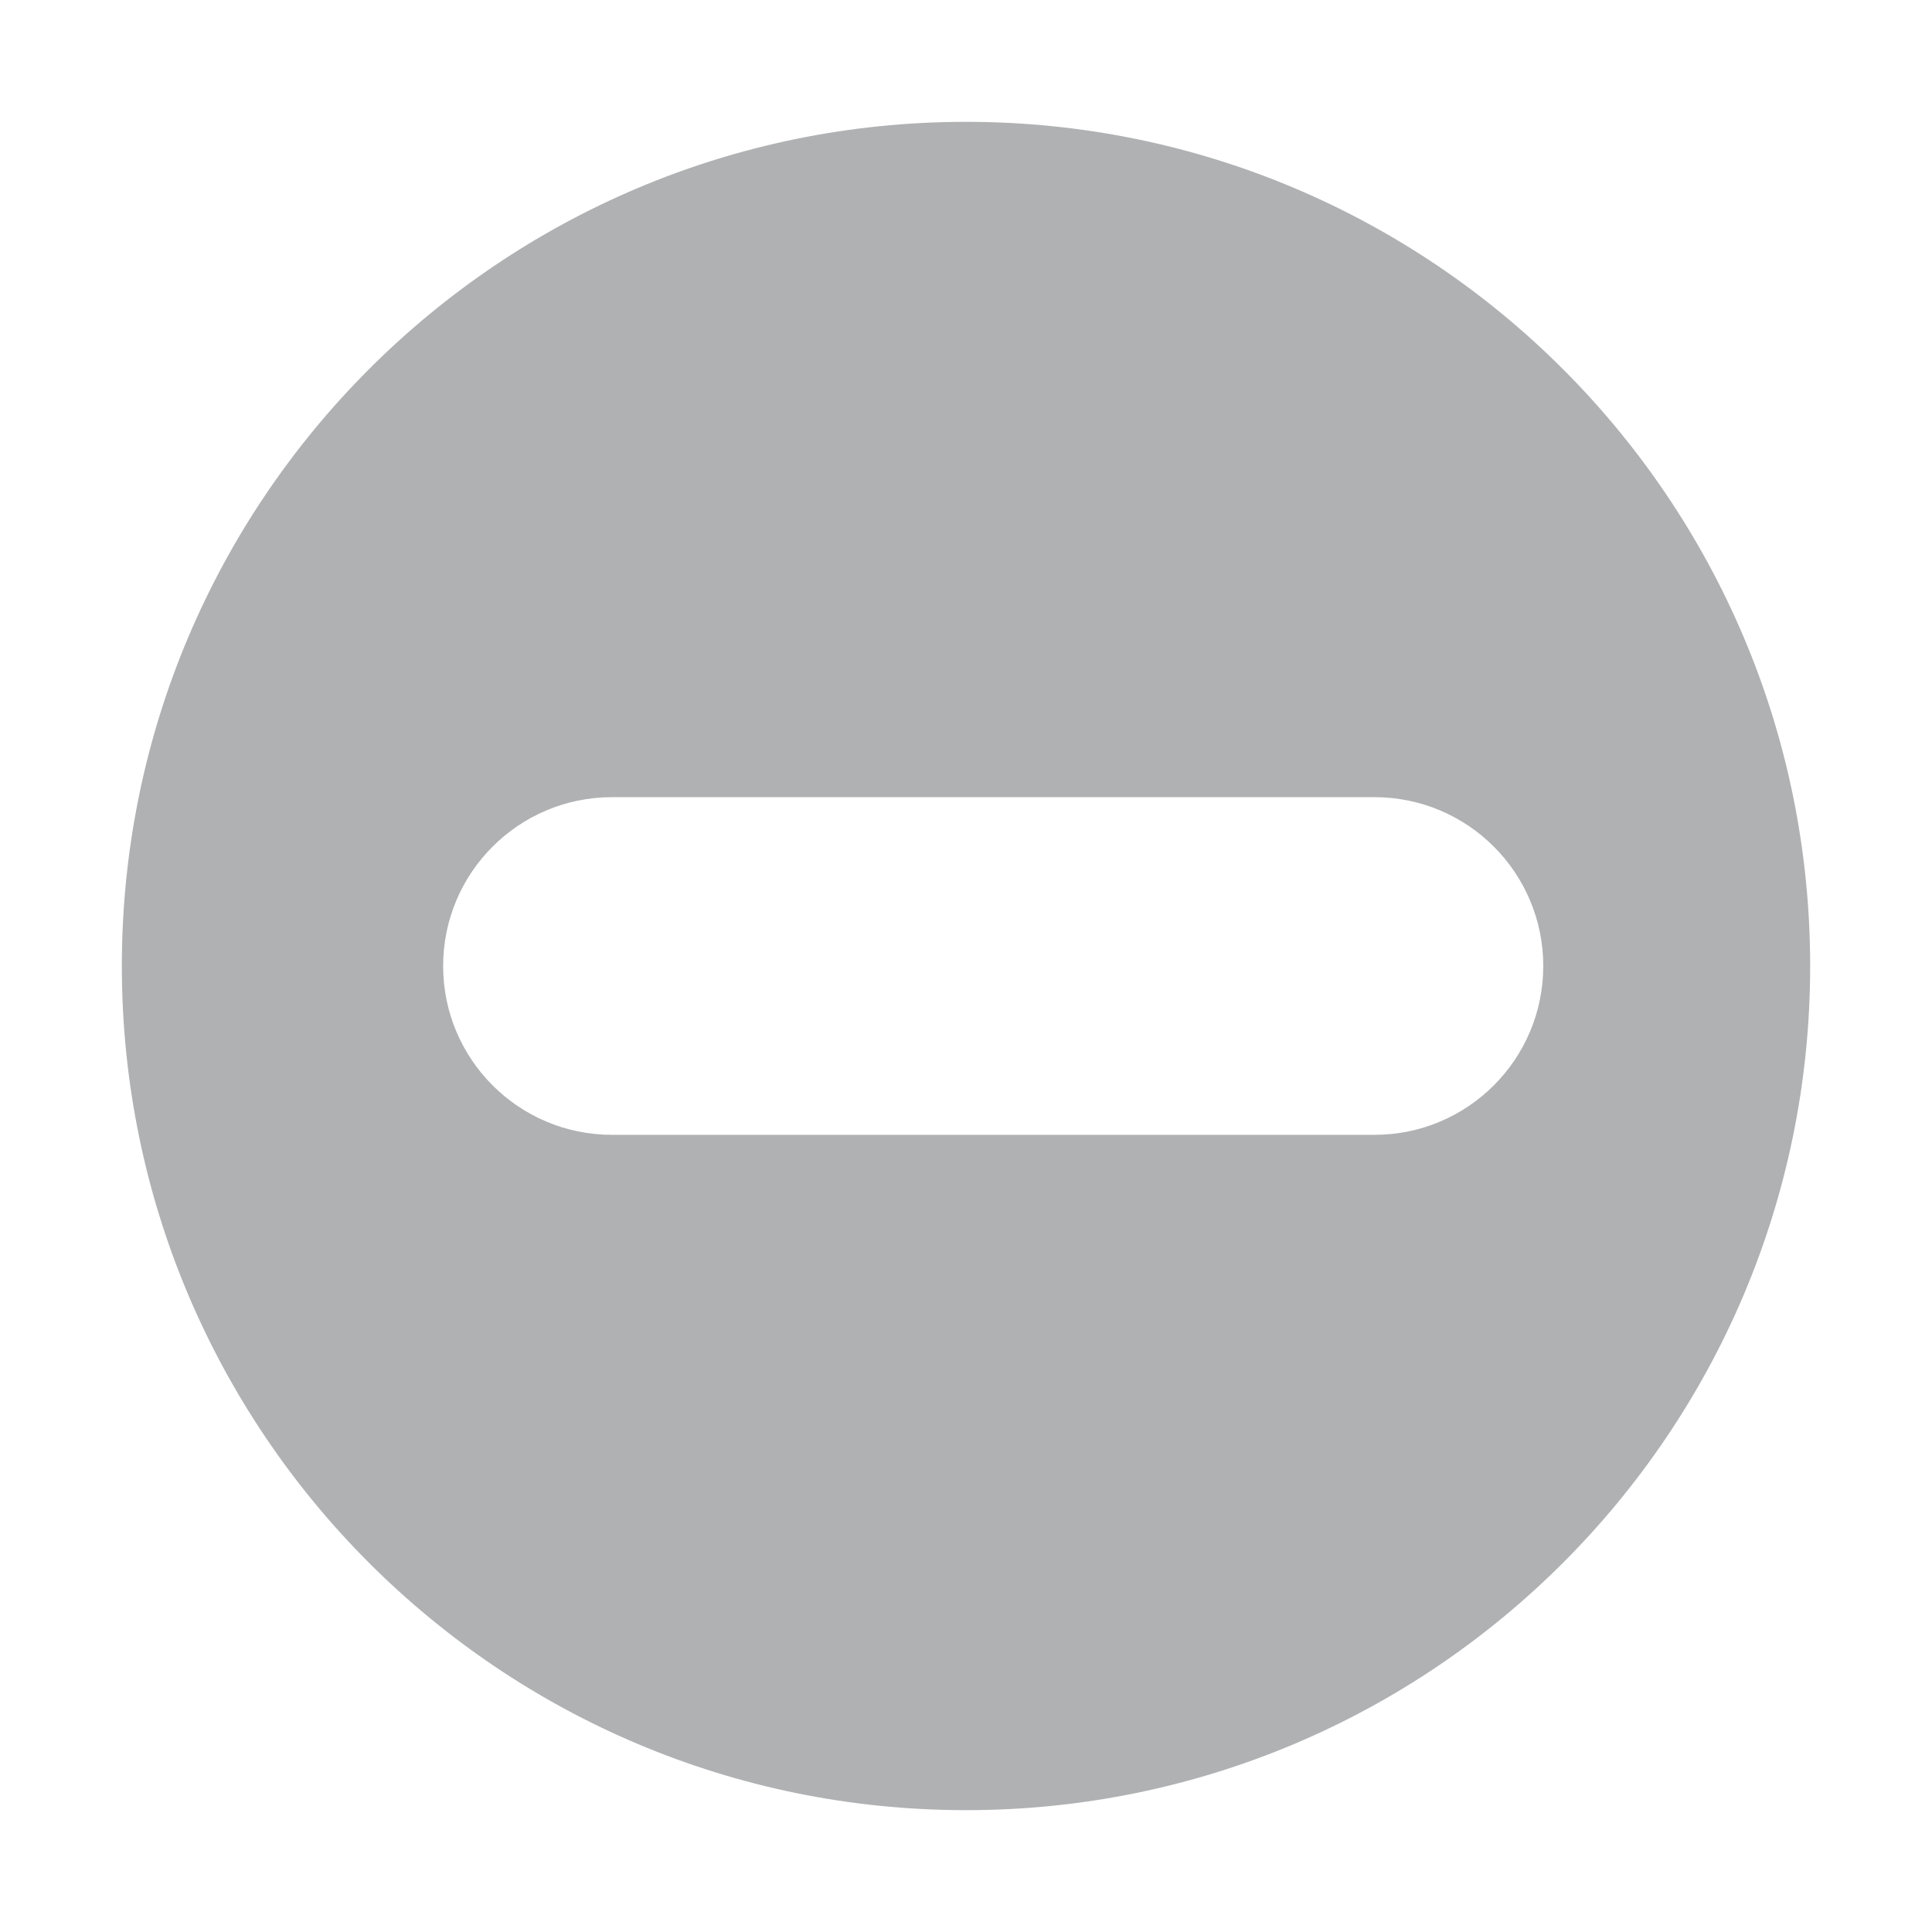
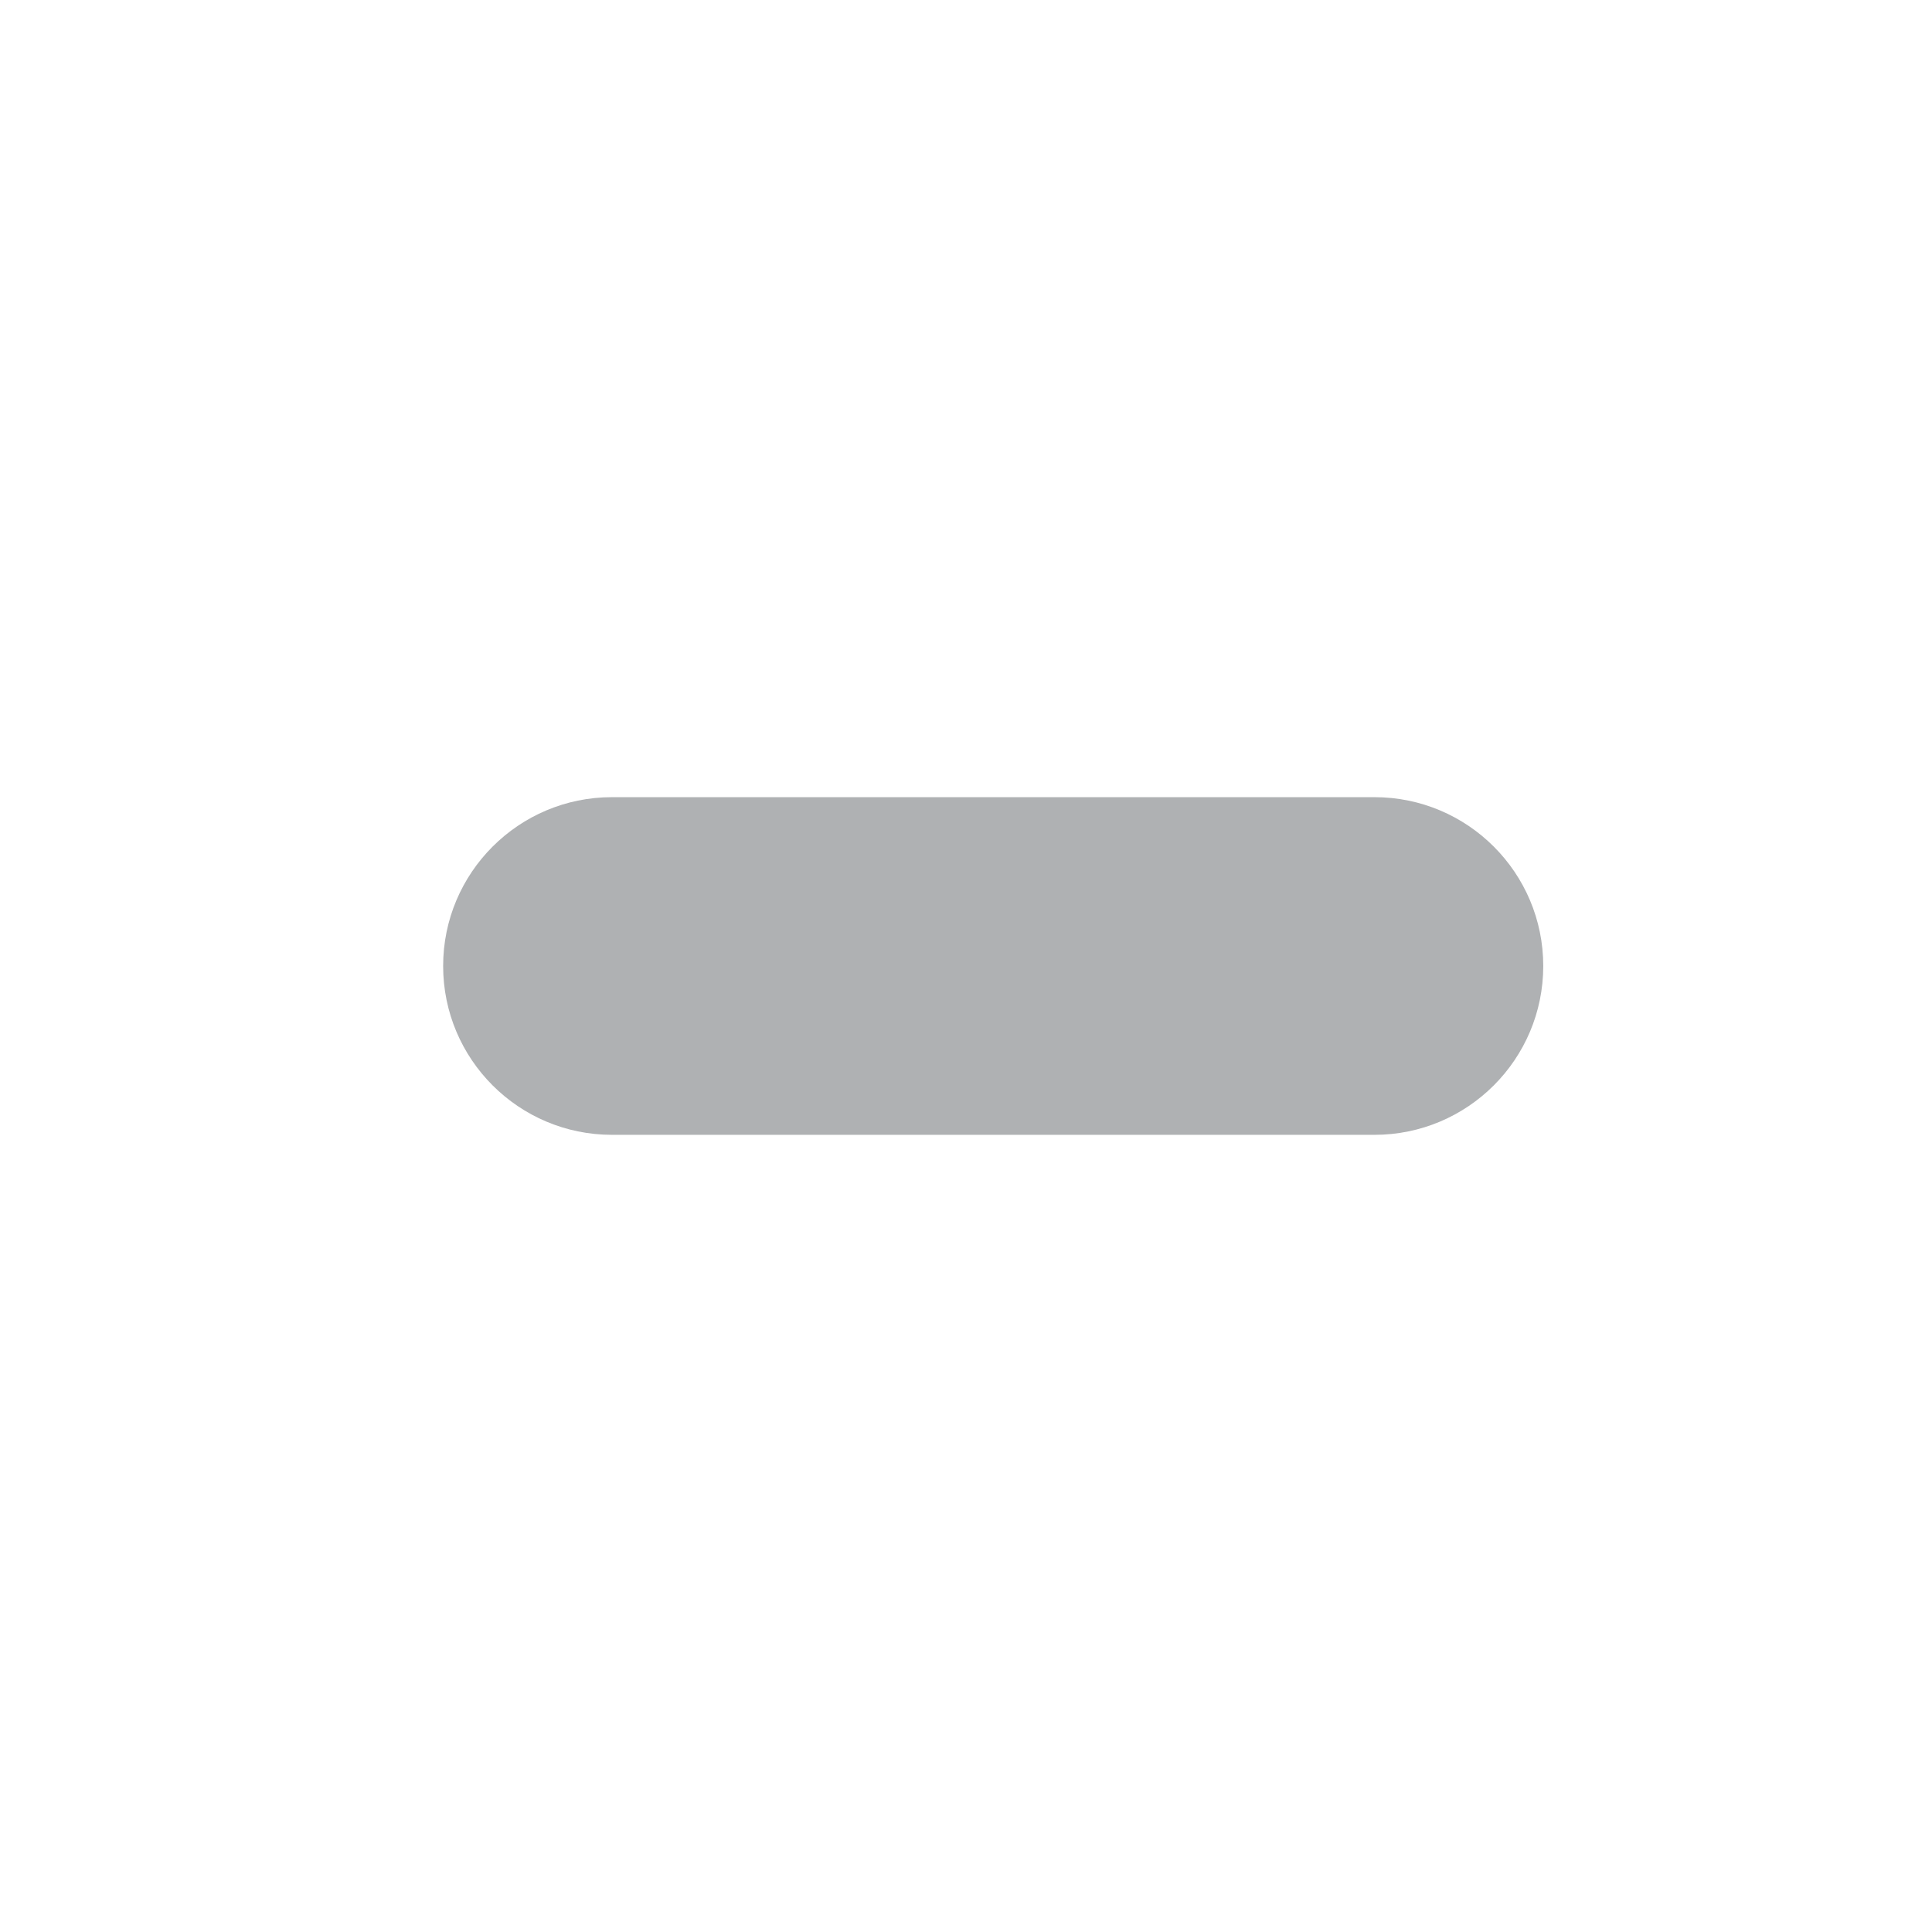
<svg xmlns="http://www.w3.org/2000/svg" width="16" height="16" viewBox="0 0 111 111" fill="none">
-   <path d="M55.5 7C82.286 7 104 28.714 104 55.5C104 82.286 82.286 104 55.5 104C28.714 104 7 82.286 7 55.5C7 28.714 28.714 7 55.5 7ZM35.16 45.8C29.804 45.8 25.46 50.143 25.46 55.5C25.46 60.857 29.804 65.2 35.16 65.2H78.966C84.323 65.2 88.665 60.857 88.666 55.5C88.666 50.143 84.323 45.8 78.966 45.8H35.16Z" fill="#AFB1B3" />
+   <path d="M25.46 55.5C25.46 50.143 29.803 45.8 35.16 45.8H78.965C84.323 45.8 88.665 50.143 88.665 55.5C88.665 60.857 84.322 65.2 78.965 65.2H35.16C29.803 65.199 25.46 60.856 25.46 55.5Z" fill="#AFB1B3" />
</svg>
